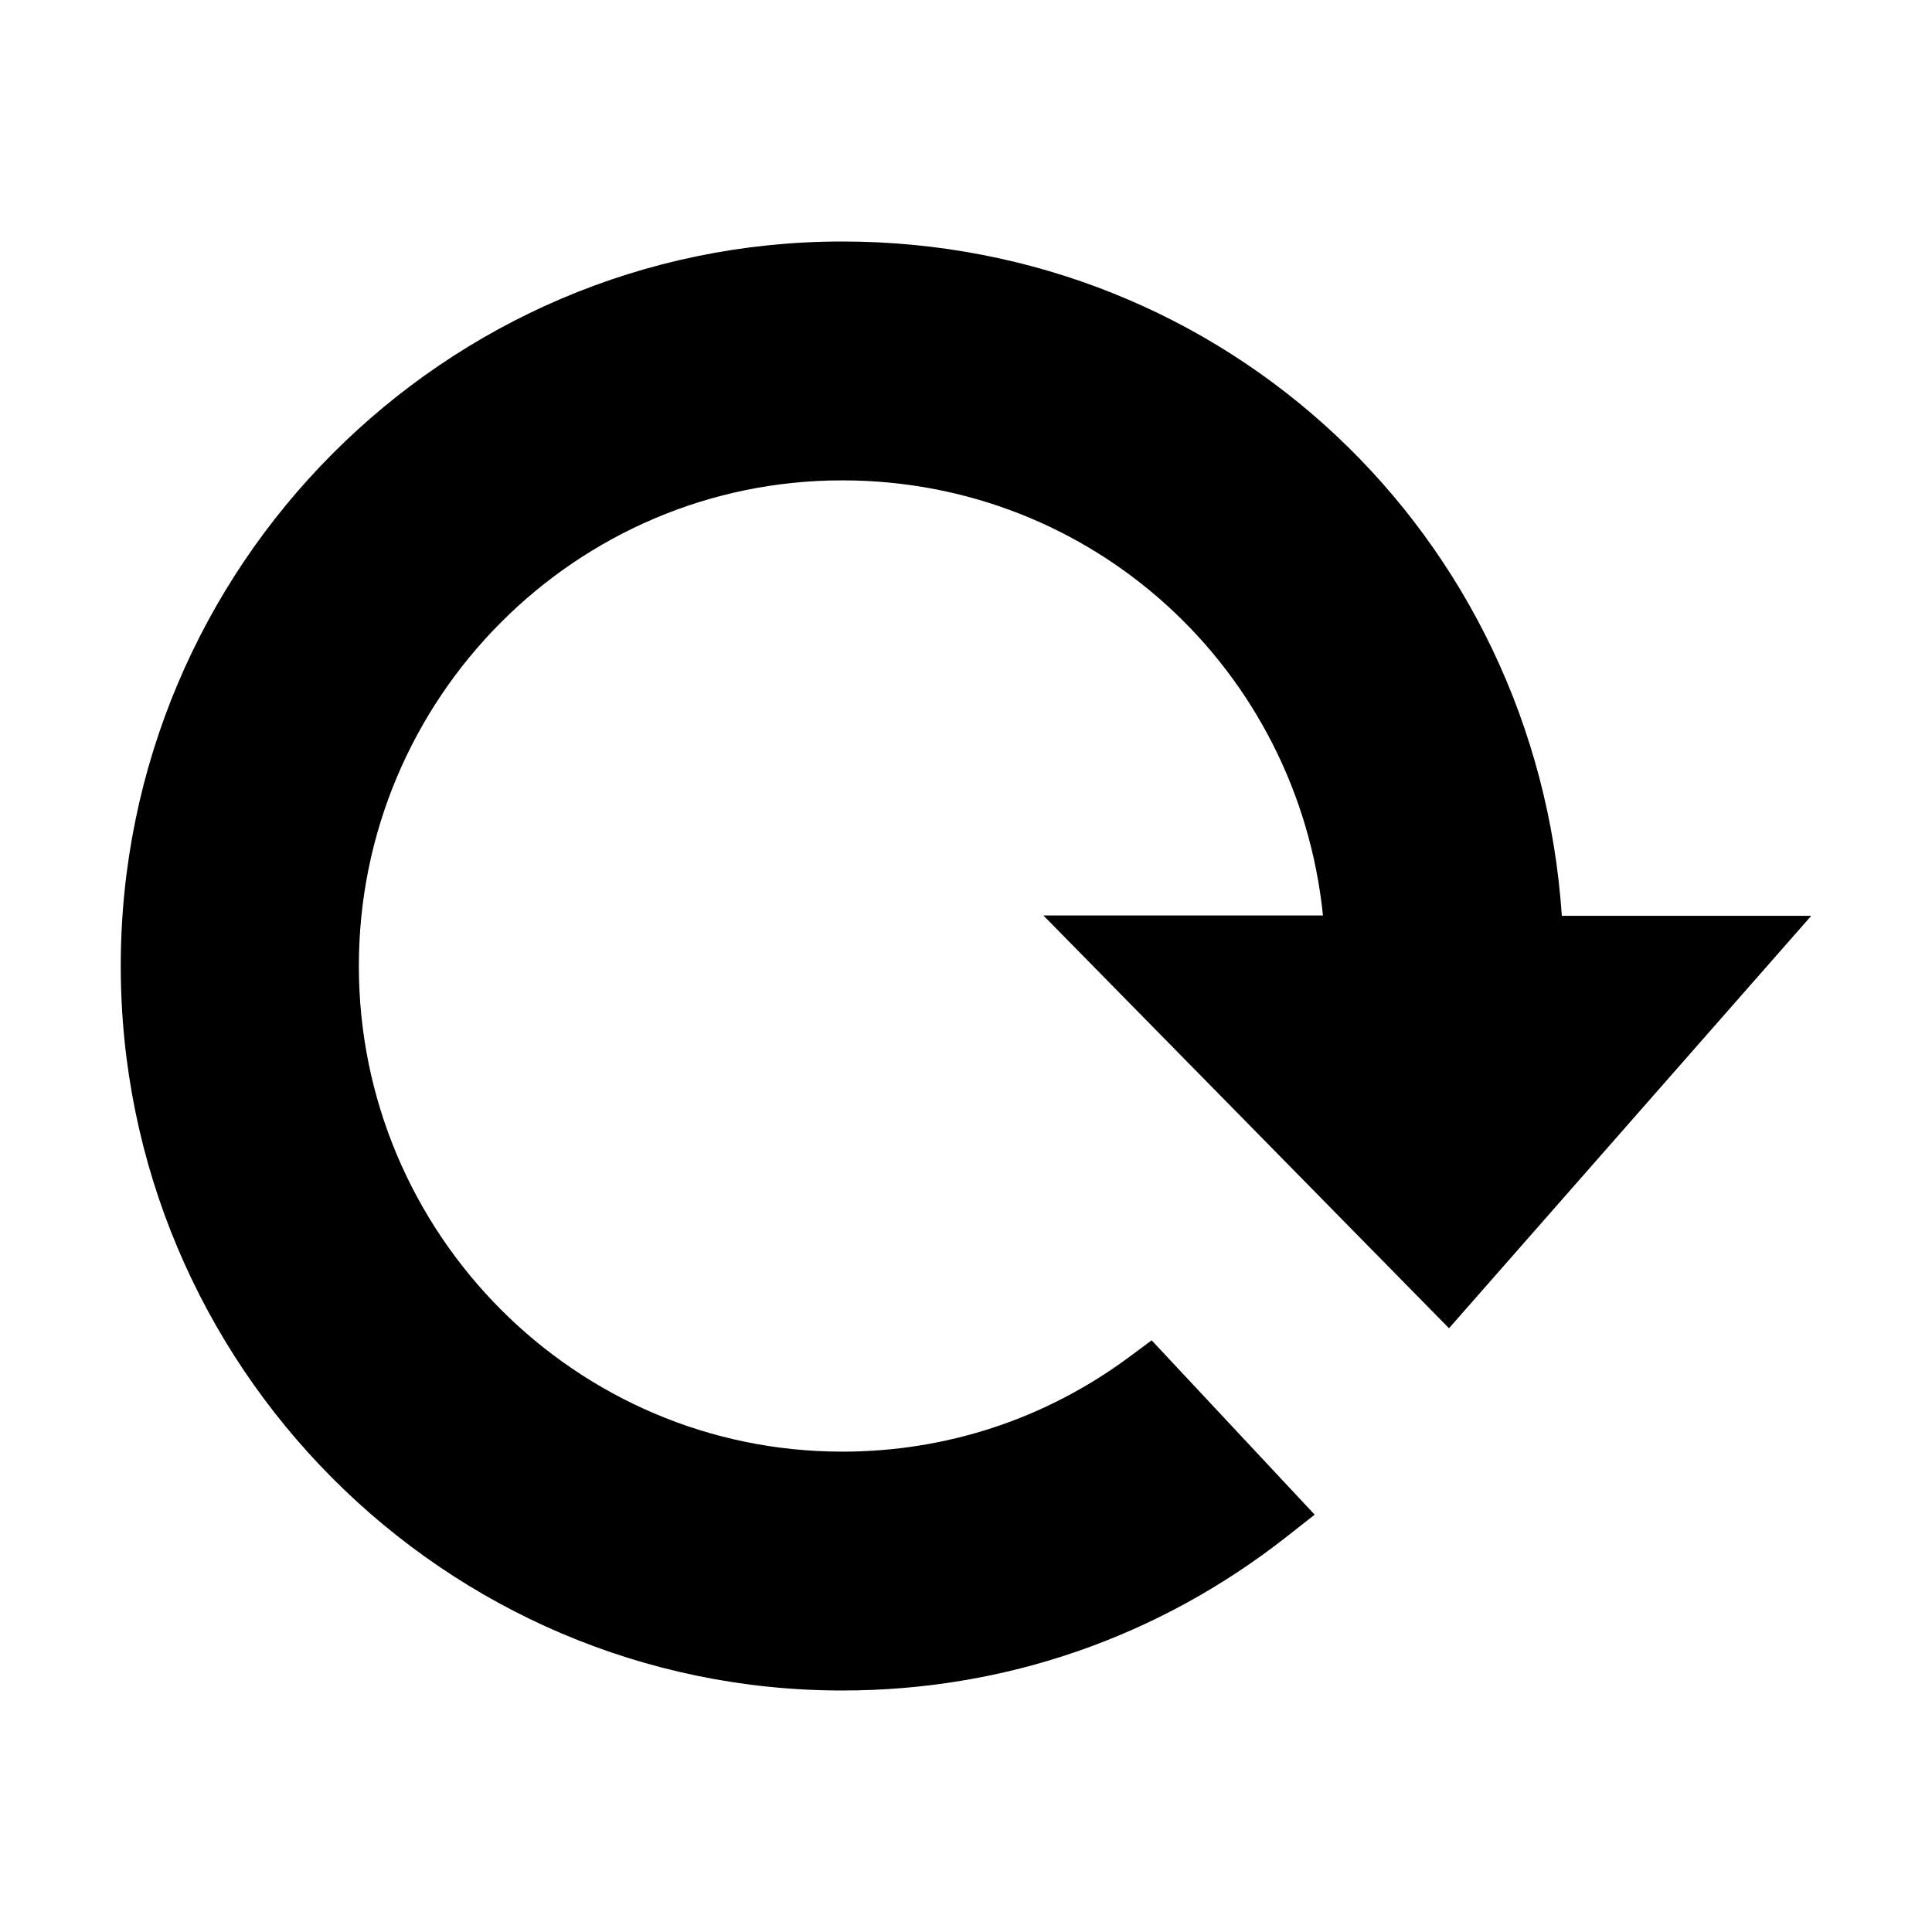
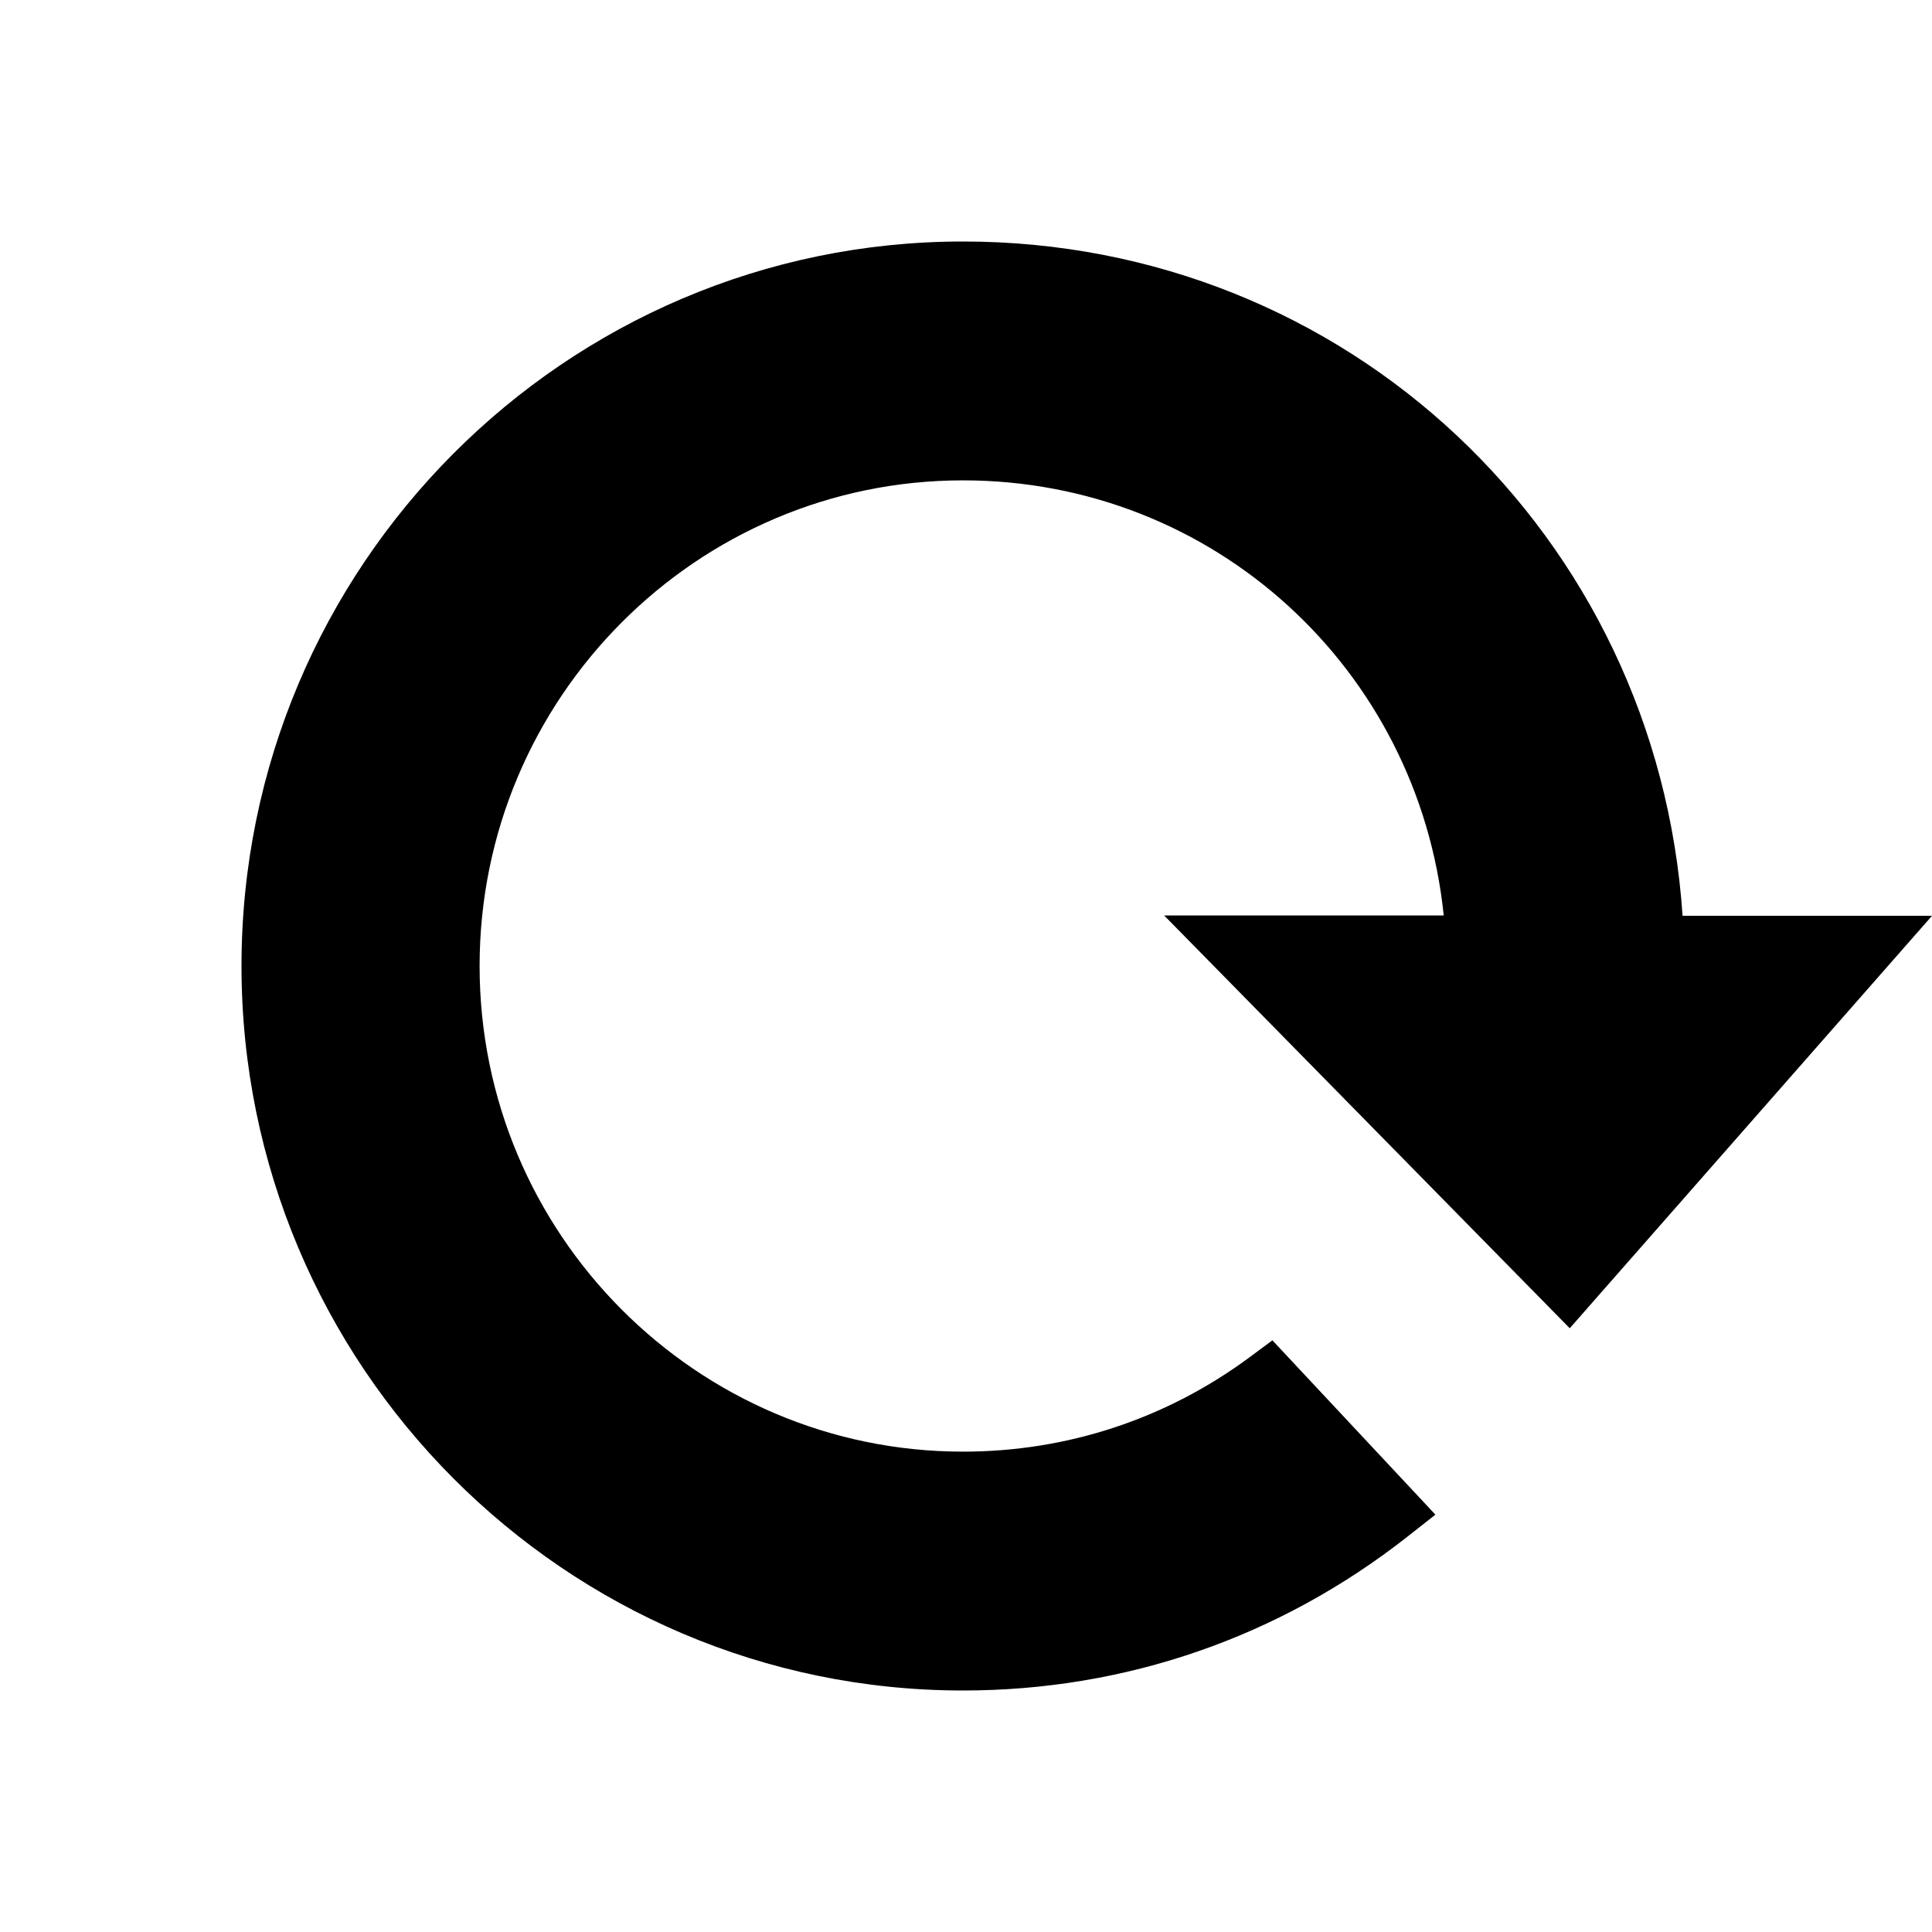
<svg xmlns="http://www.w3.org/2000/svg" version="1.1" id="Layer_1" x="0px" y="0px" width="512px" height="512px" viewBox="0 0 512 512" style="enable-background:new 0 0 512 512;" xml:space="preserve">
-   <path d="M384,352l96-109.3h-66.1C407.1,141.8,325,64,223.2,64C117.8,64,32,150.1,32,256s85.8,192,191.2,192  c43.1,0,83.8-14.1,117.7-40.7l7.5-5.9l-43.2-46.2l-6.2,4.6c-22.1,16.3-48.3,24.9-75.8,24.9C152.6,384.7,95.1,327,95.1,256  c0-71,57.5-128.7,128.1-128.7c66.4,0,120.7,50,127.4,115.3h-74.1L384,352z" />
+   <path d="M416,352l96-109.3h-66.1C439.1,141.8,357,64,255.2,64C149.8,64,64,150.1,64,256c0,105.9,85.8,192,191.2,192  c43.1,0,83.8-14.1,117.7-40.7l7.5-5.9l-43.2-46.2l-6.2,4.6c-22.1,16.3-48.3,24.9-75.8,24.9c-70.6,0-128.1-57.7-128.1-128.7  s57.5-128.7,128.1-128.7c66.4,0,120.7,50,127.4,115.3h-74.1L416,352z" />
</svg>
